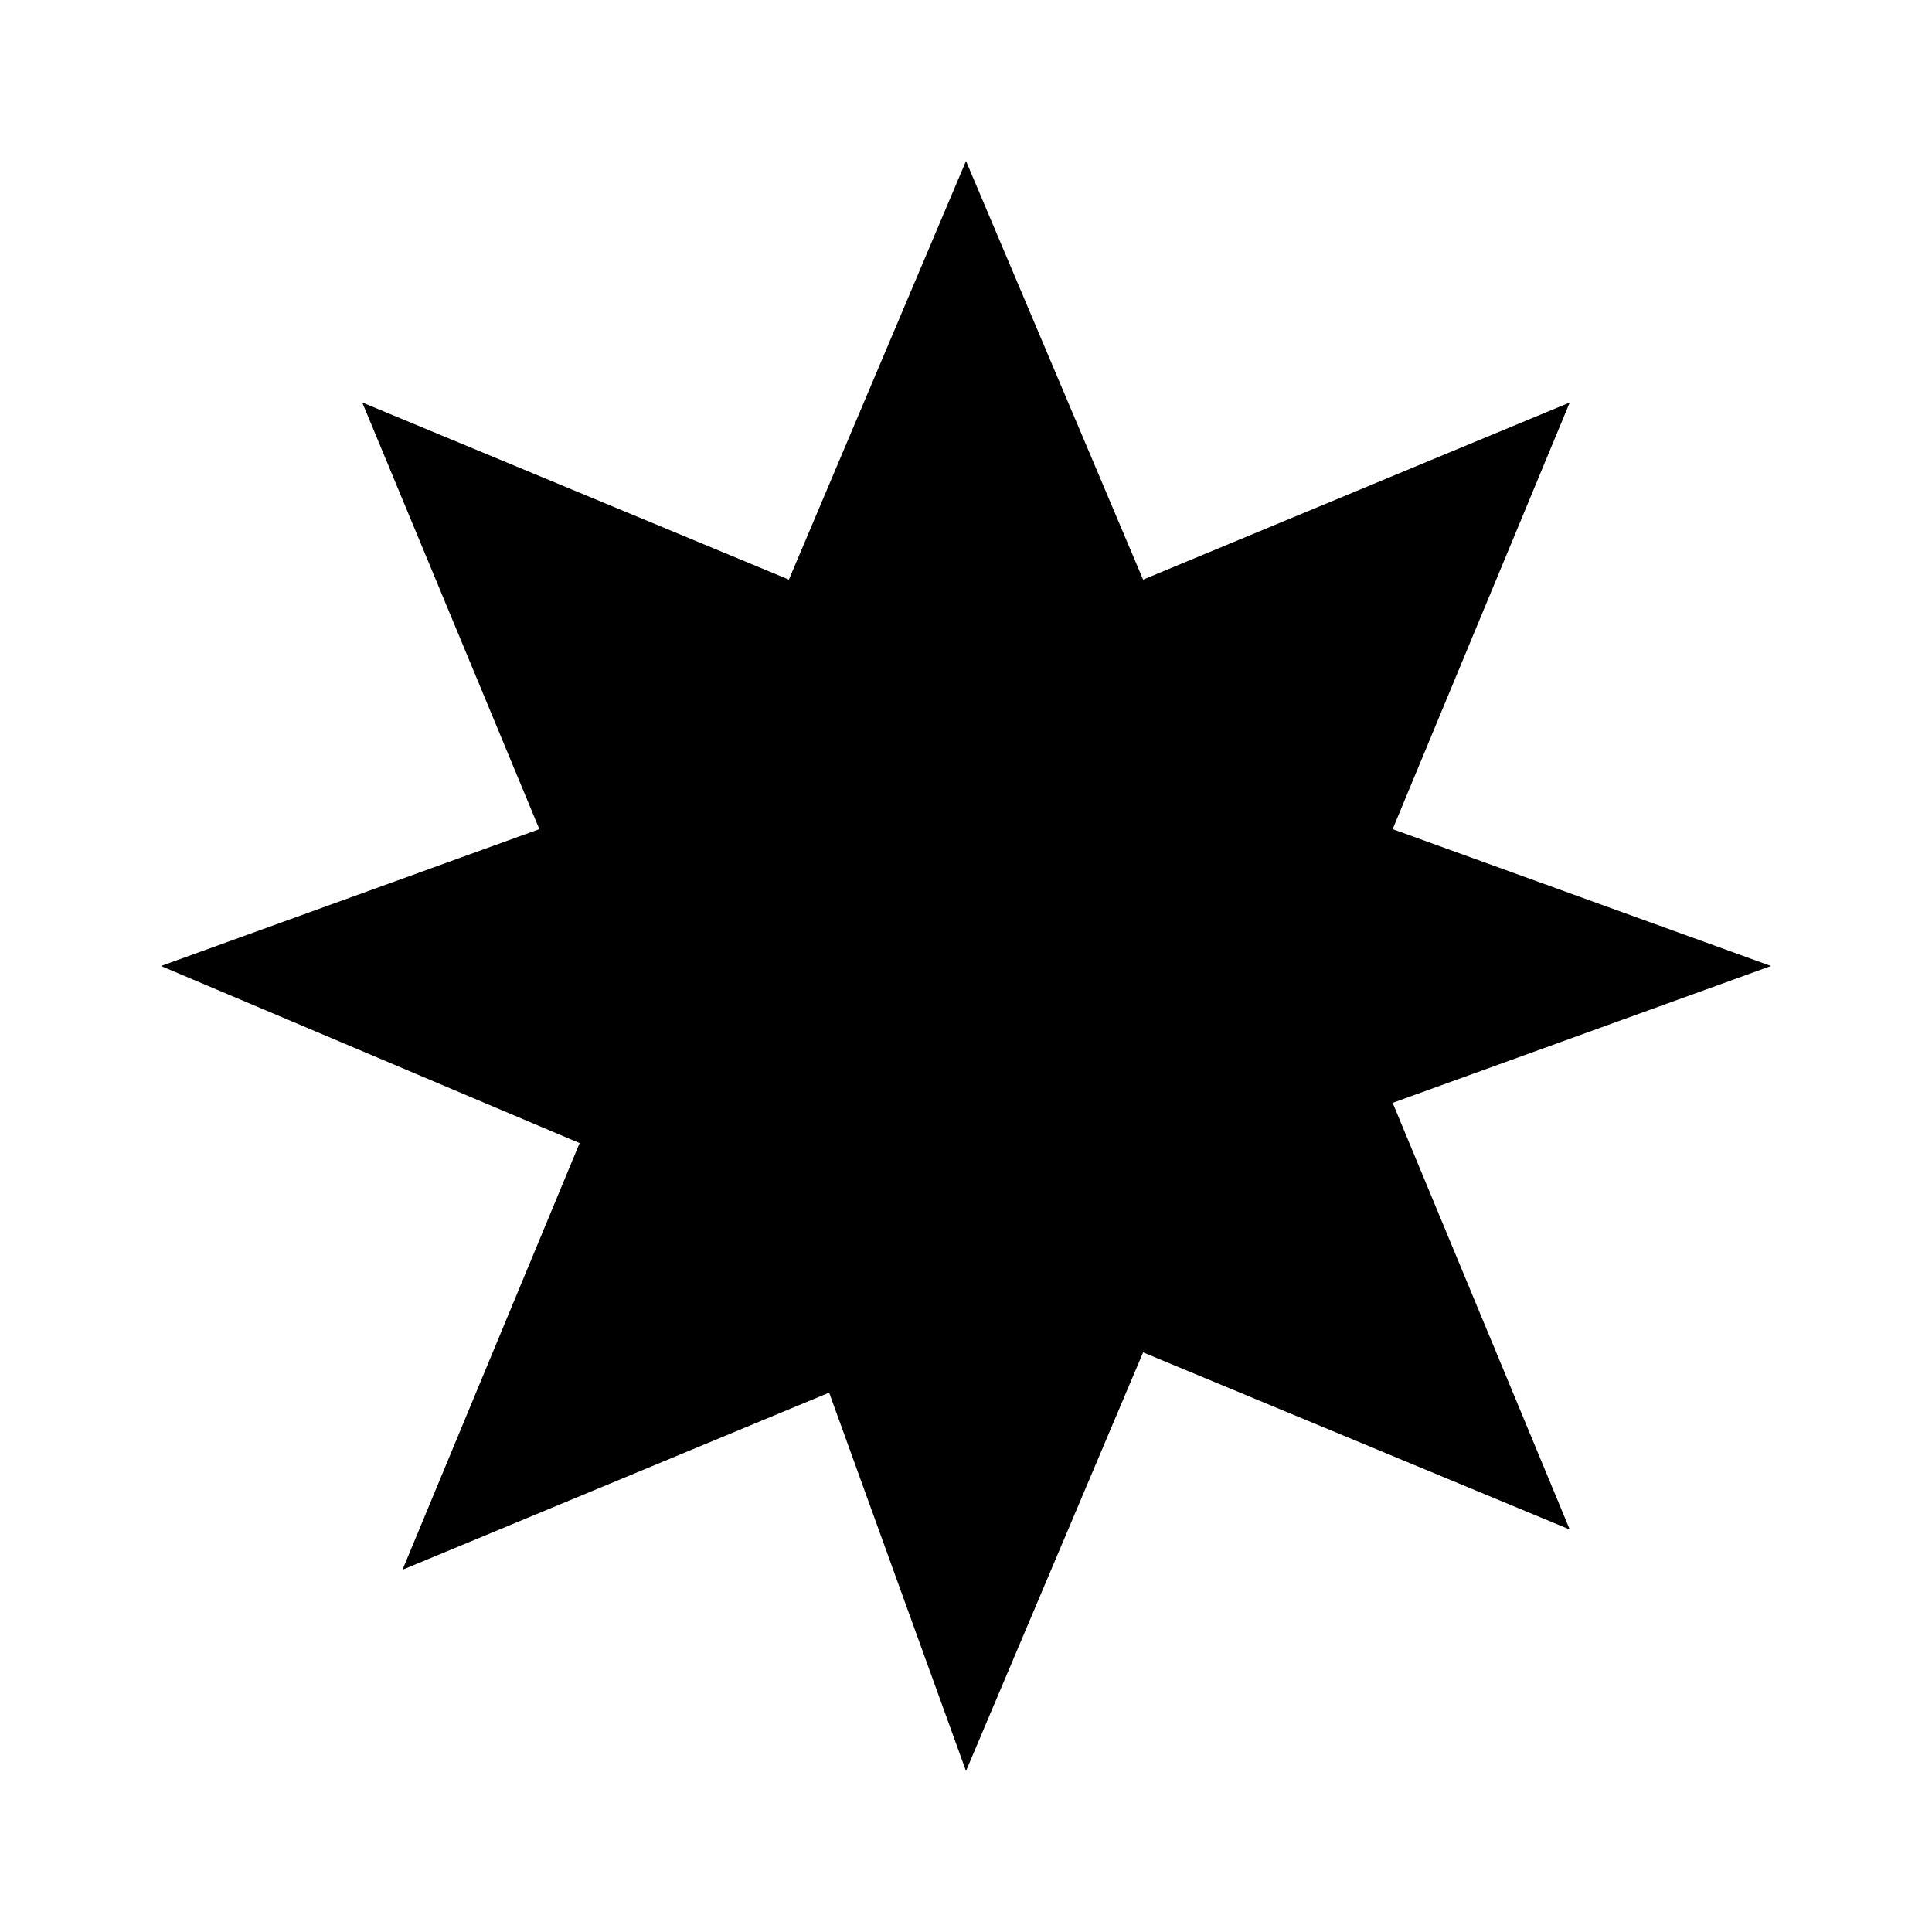
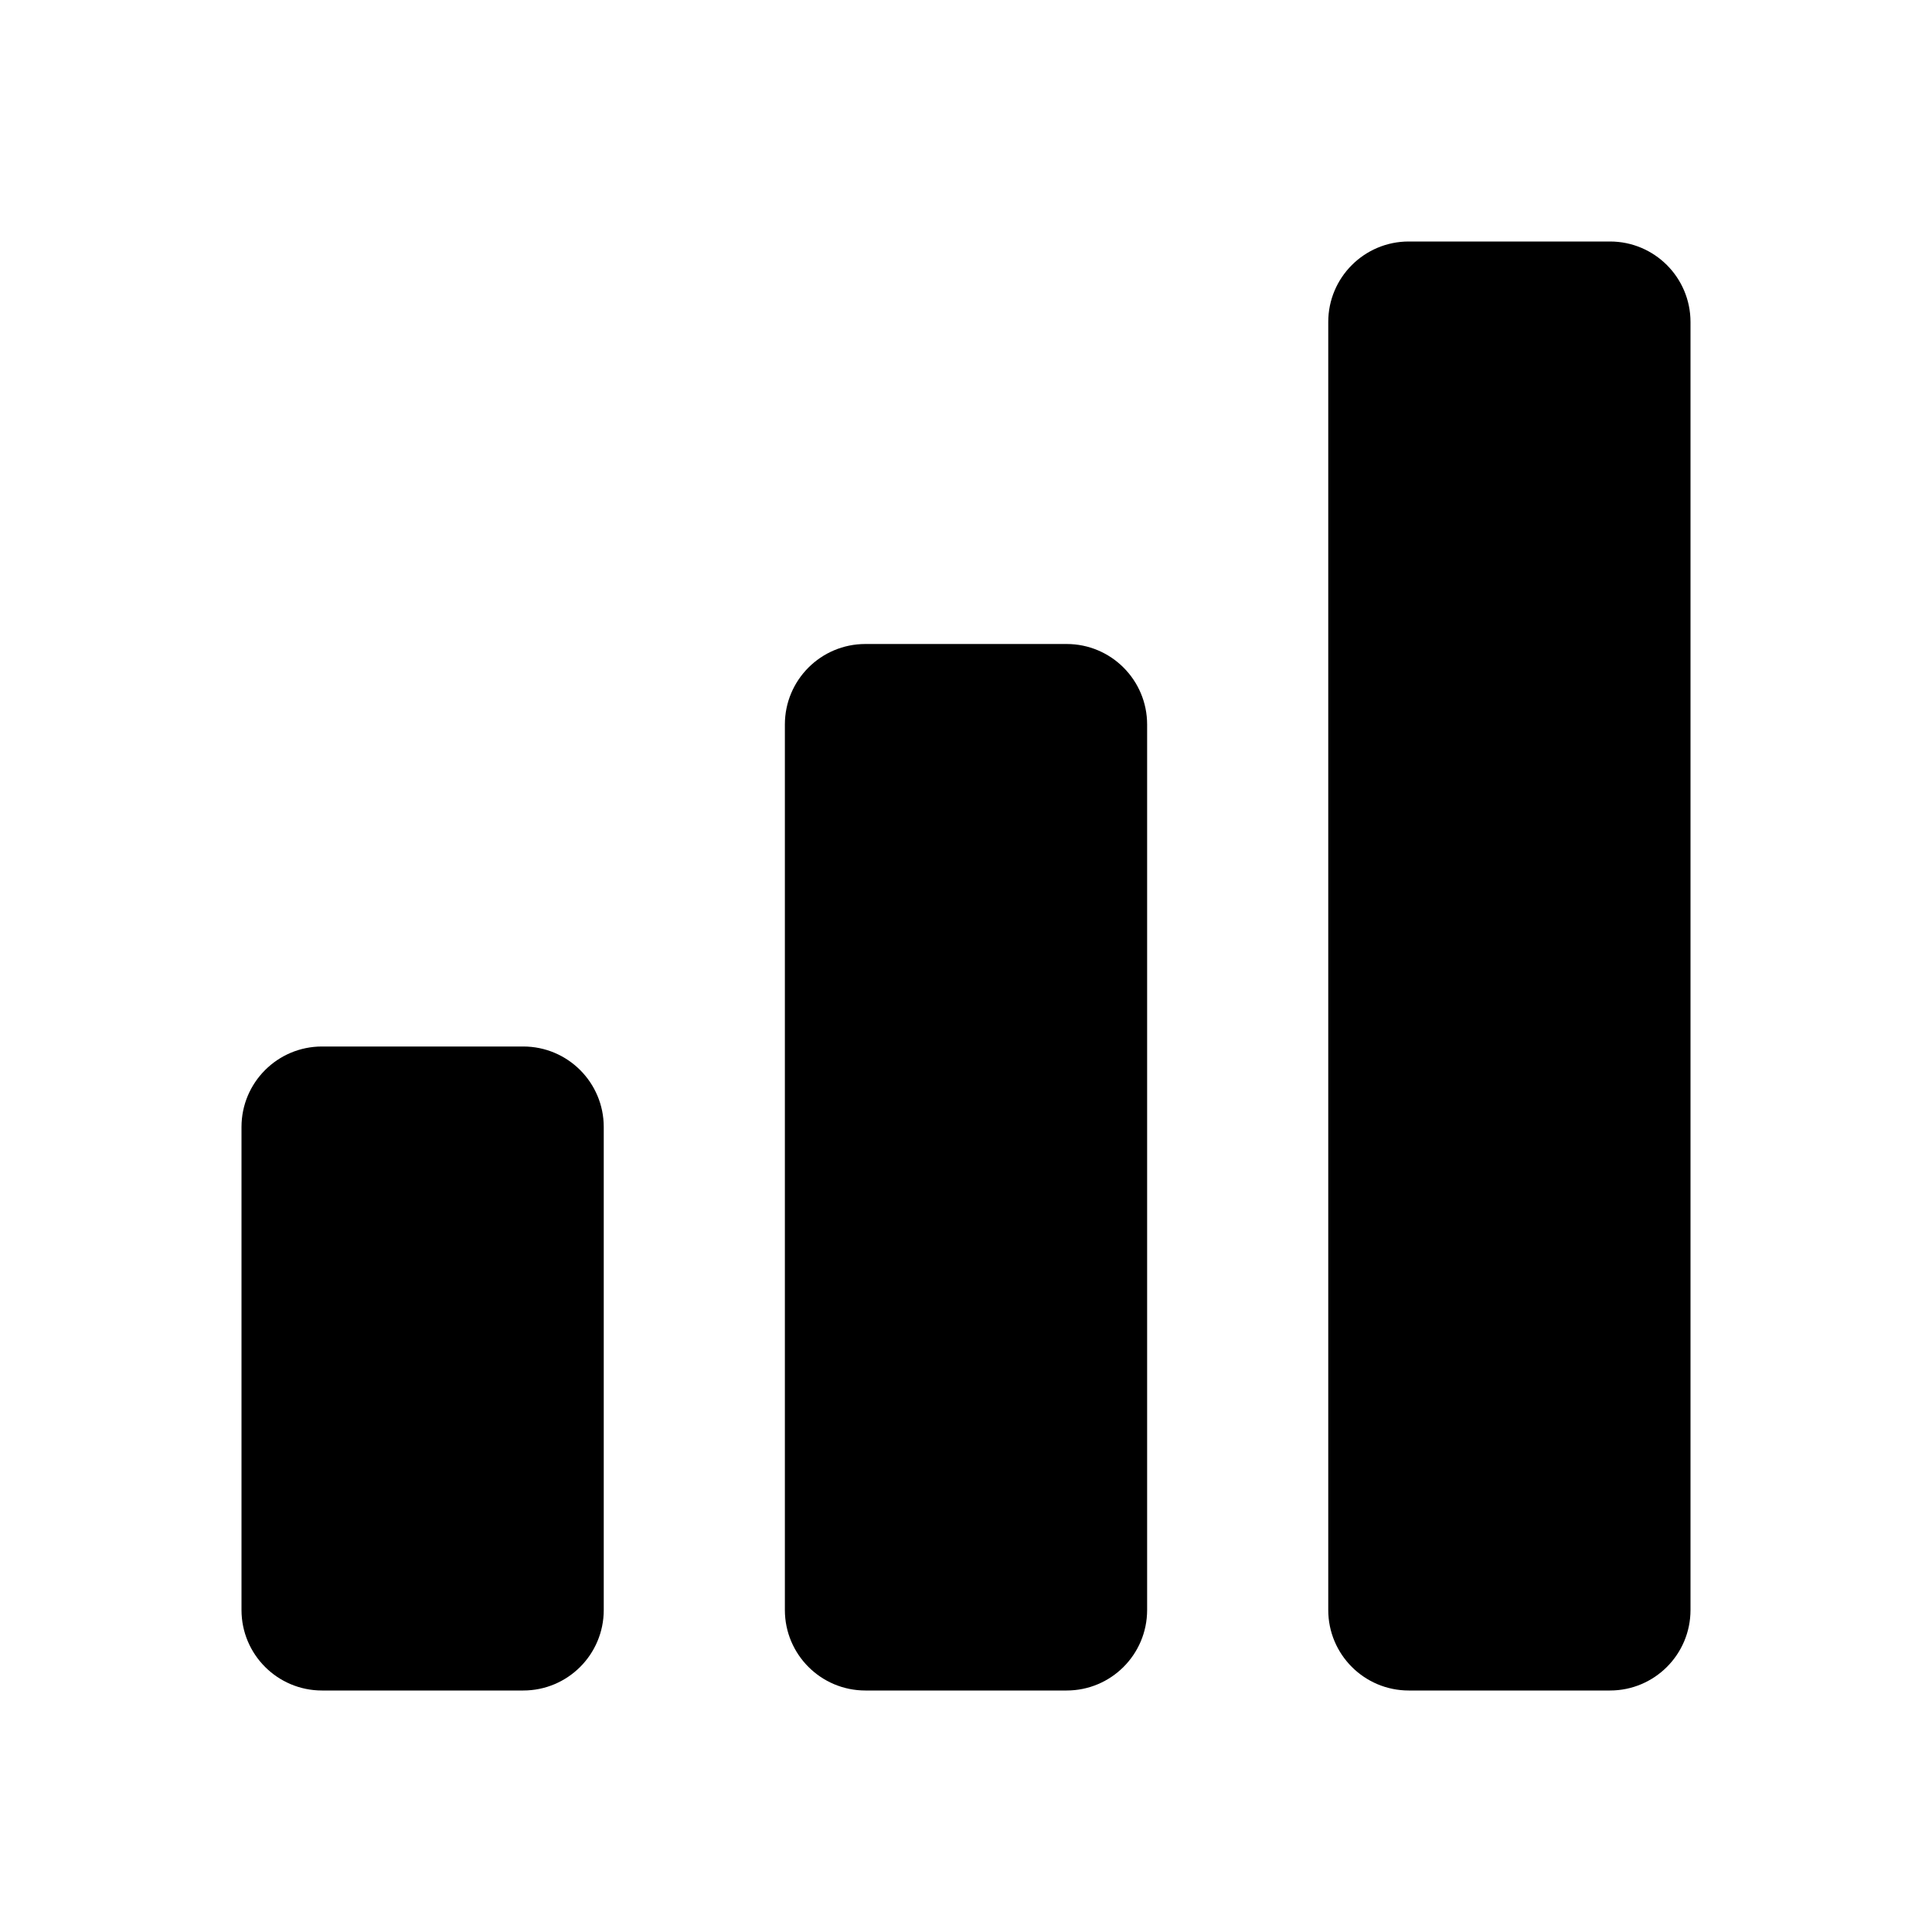
<svg xmlns="http://www.w3.org/2000/svg" viewBox="0 0 24 24">
-   <path d="M12 2l2.2 5.2L19.5 5l-2.2 5.3L22 12l-4.7 1.7 2.2 5.3-5.3-2.2L12 22l-1.7-4.7-5.3 2.2 2.2-5.3L2 12l4.7-1.7L4.5 5l5.3 2.2z" />
+   <rect x="3" y="13" width="4.5" height="8" rx="1" />
+   <rect x="9.75" y="8" width="4.5" height="13" rx="1" />
+   <rect x="16.5" y="3" width="4.5" height="18" rx="1" />
</svg>
